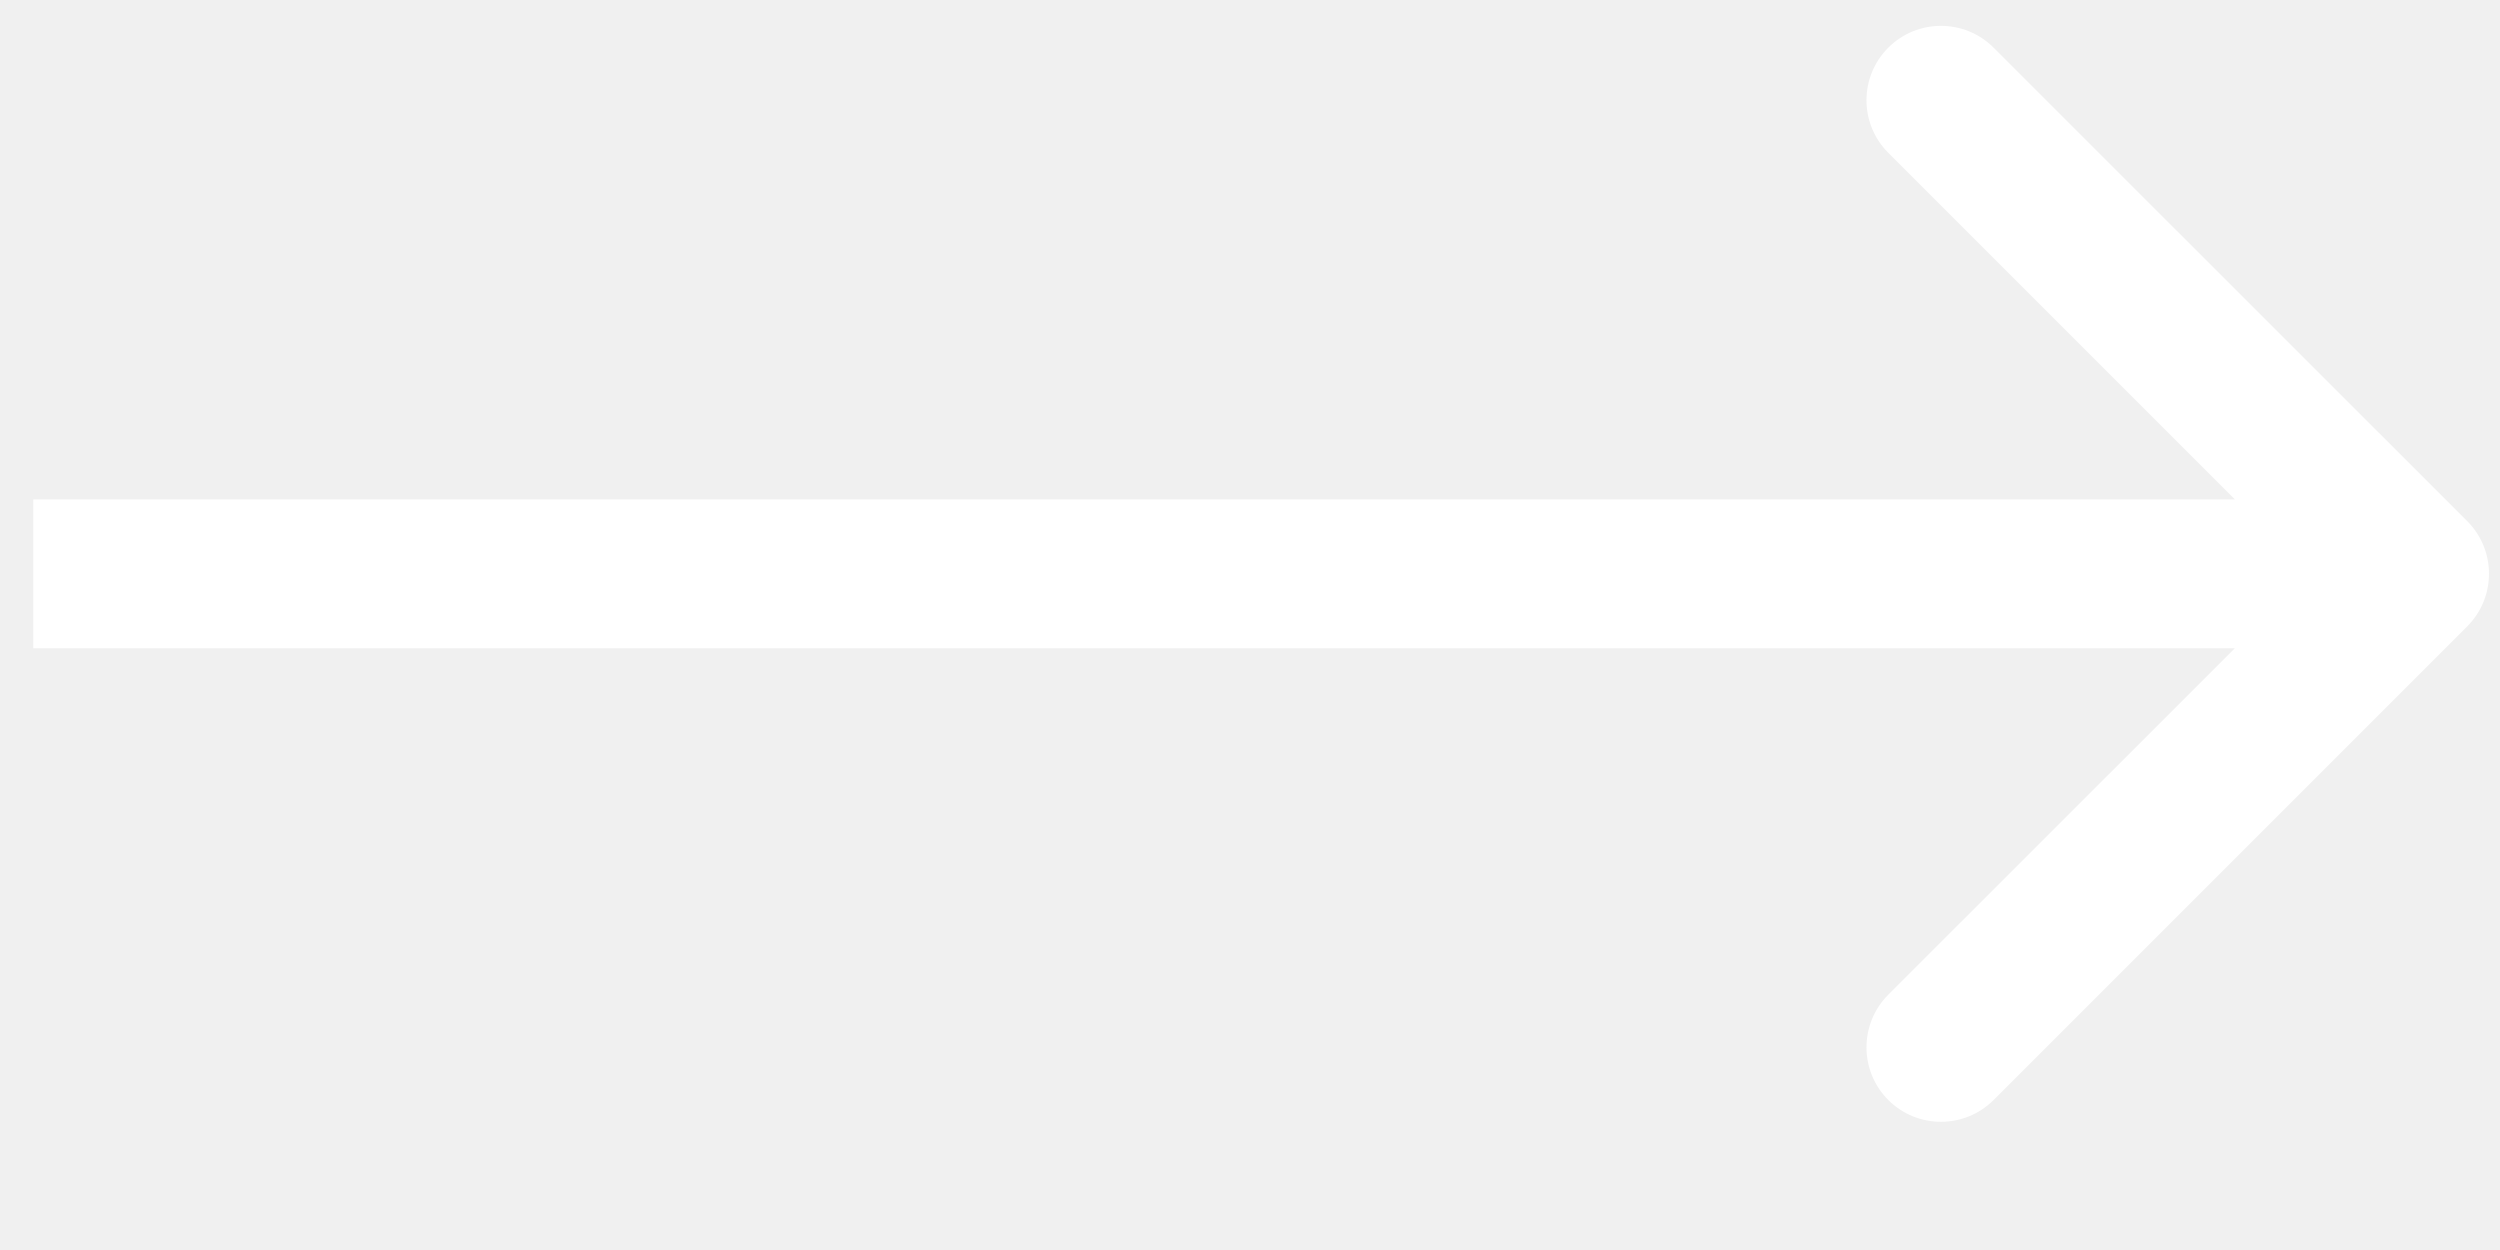
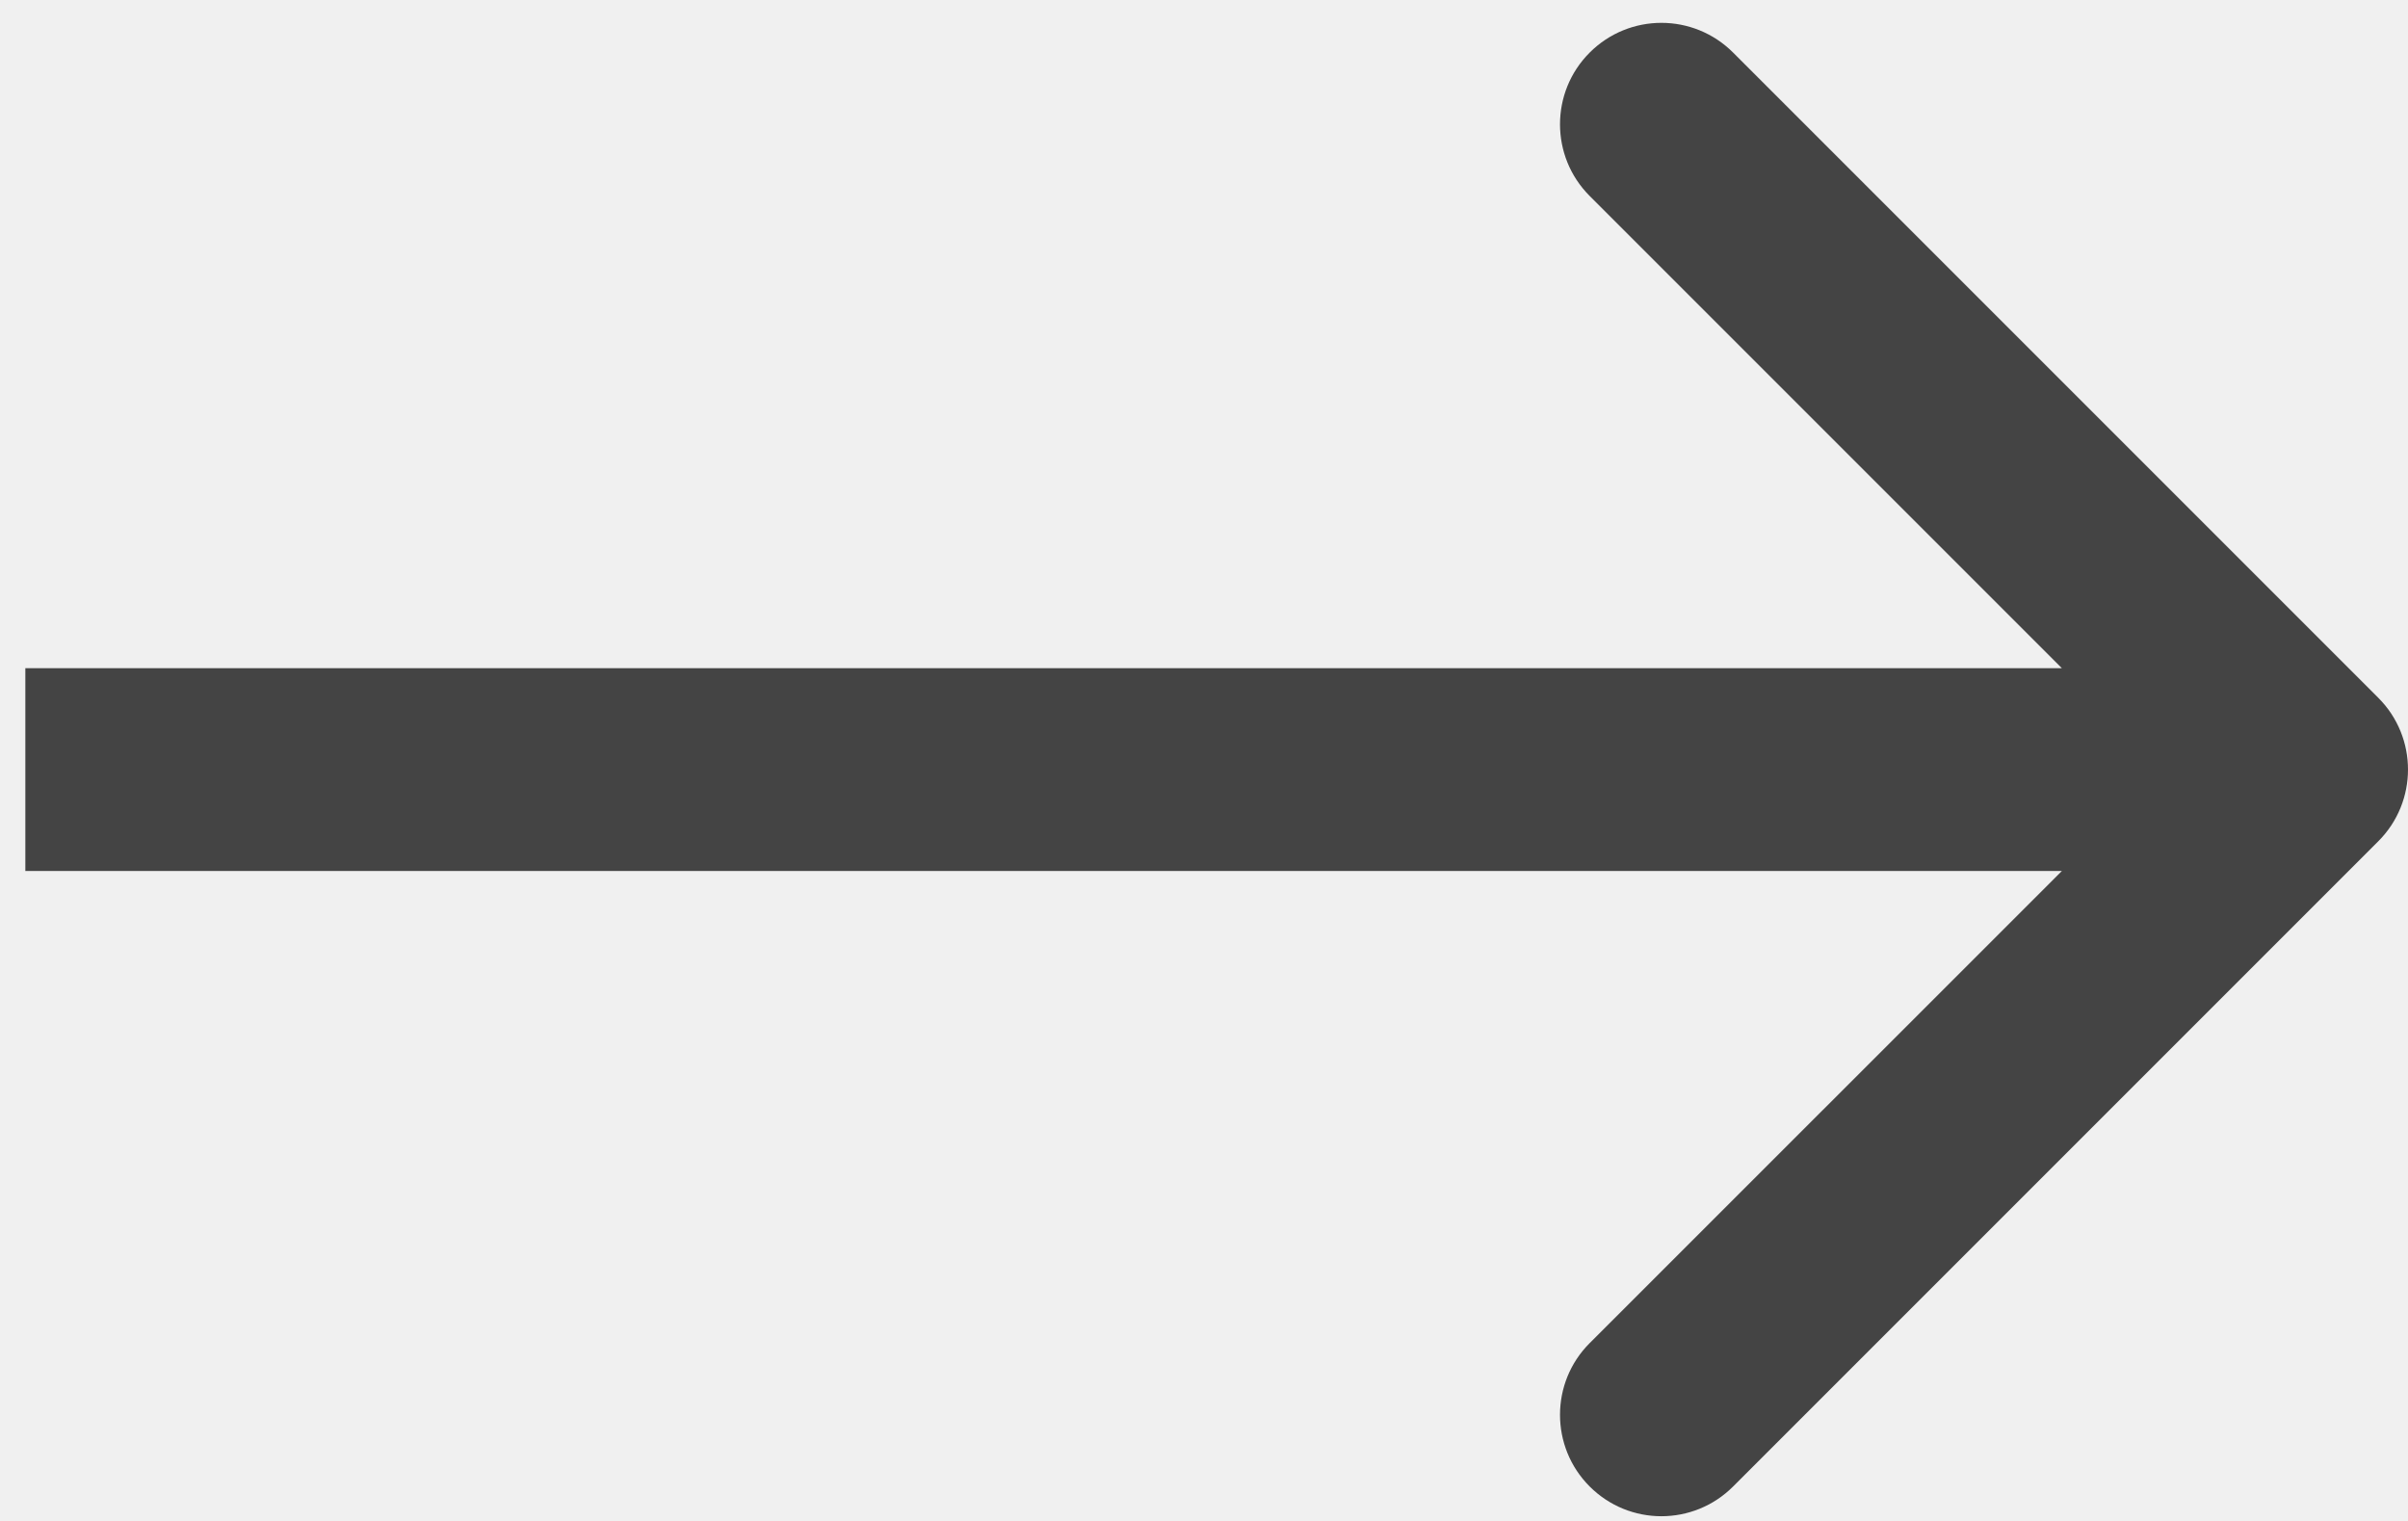
- <svg xmlns="http://www.w3.org/2000/svg" viewBox="0 0 16 8" fill="none">
-   <path d="M15.79 3.335L12.759 0.305C12.573 0.119 12.271 0.119 12.085 0.305C11.899 0.491 11.899 0.792 12.085 0.978L14.303 3.196H0.213V4.149H14.303L12.085 6.366C11.899 6.552 11.899 6.854 12.085 7.04C12.271 7.226 12.573 7.226 12.759 7.04L15.79 4.009C15.976 3.823 15.976 3.521 15.79 3.335Z" fill="white" />
+ <svg xmlns="http://www.w3.org/2000/svg" viewBox="0 0 19 12" fill="none">
+   <path d="M18.766 5.506L13.675 0.415C13.362 0.102 12.856 0.102 12.543 0.415C12.231 0.727 12.231 1.234 12.543 1.546L16.269 5.272H0.2V6.872H16.269L12.543 10.597C12.231 10.909 12.231 11.416 12.543 11.728C12.856 12.041 13.362 12.041 13.675 11.728L18.766 6.637C19.078 6.325 19.078 5.818 18.766 5.506Z" fill="#444444" />
</svg>
